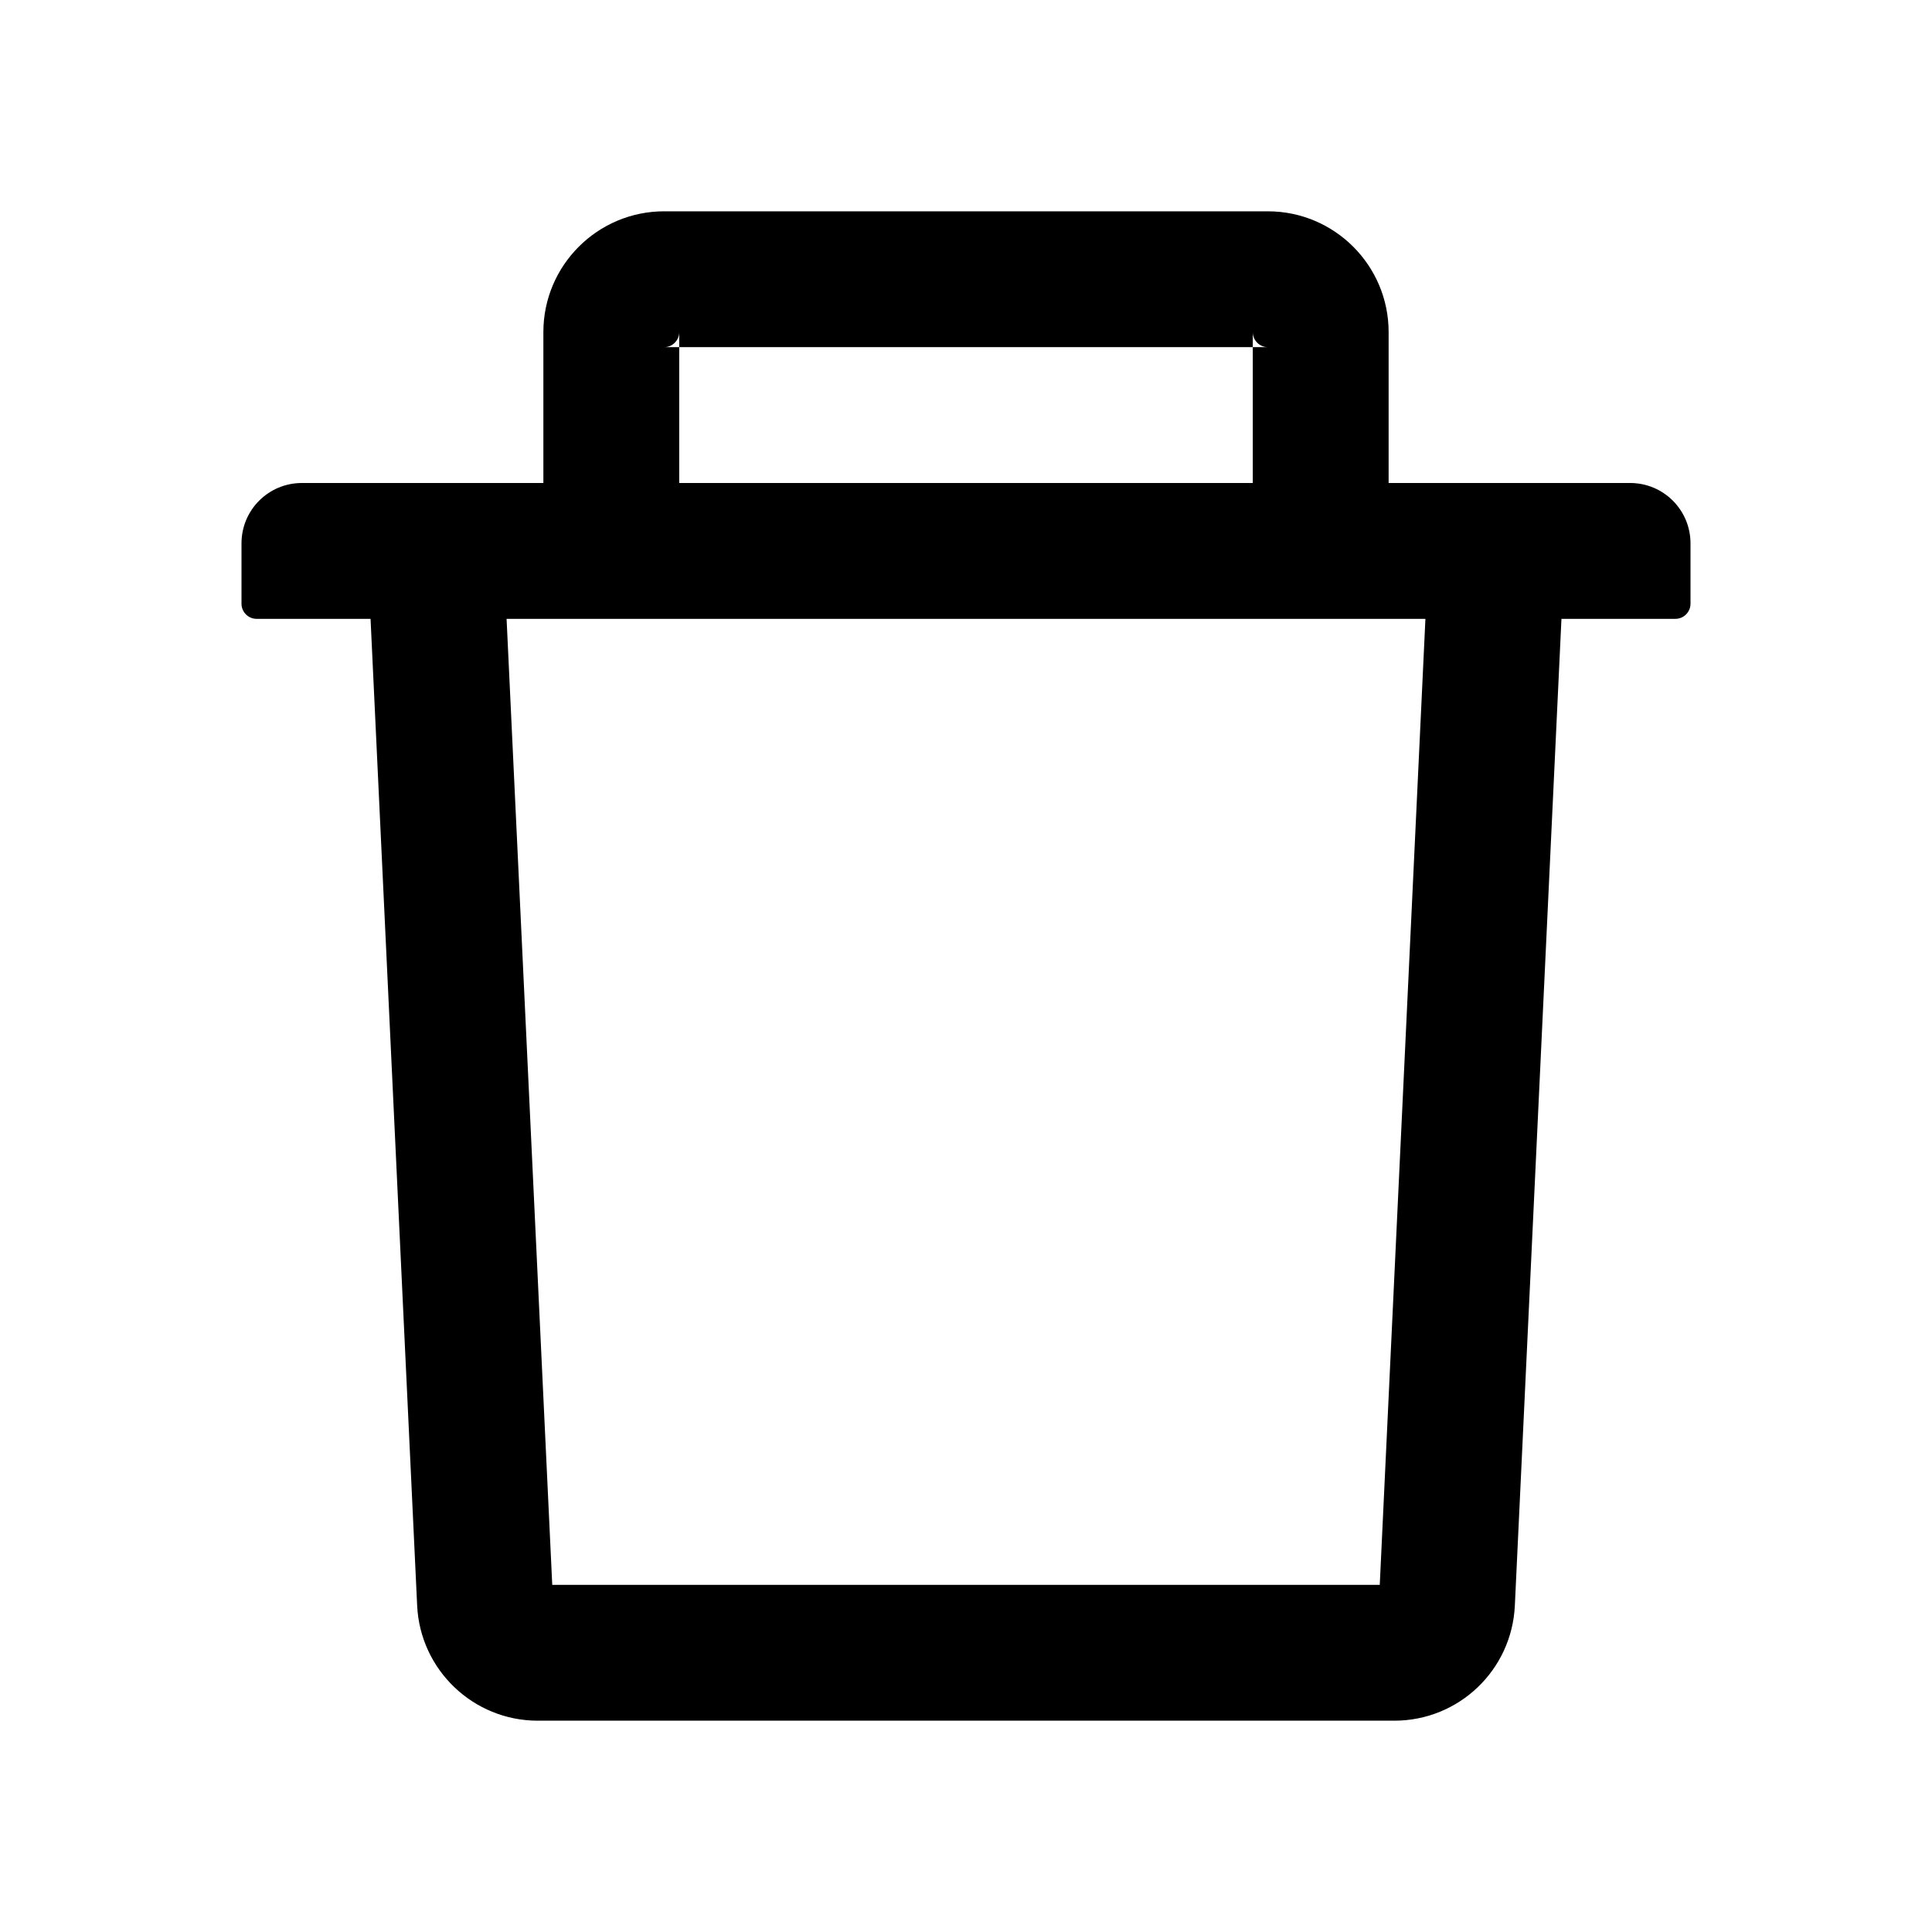
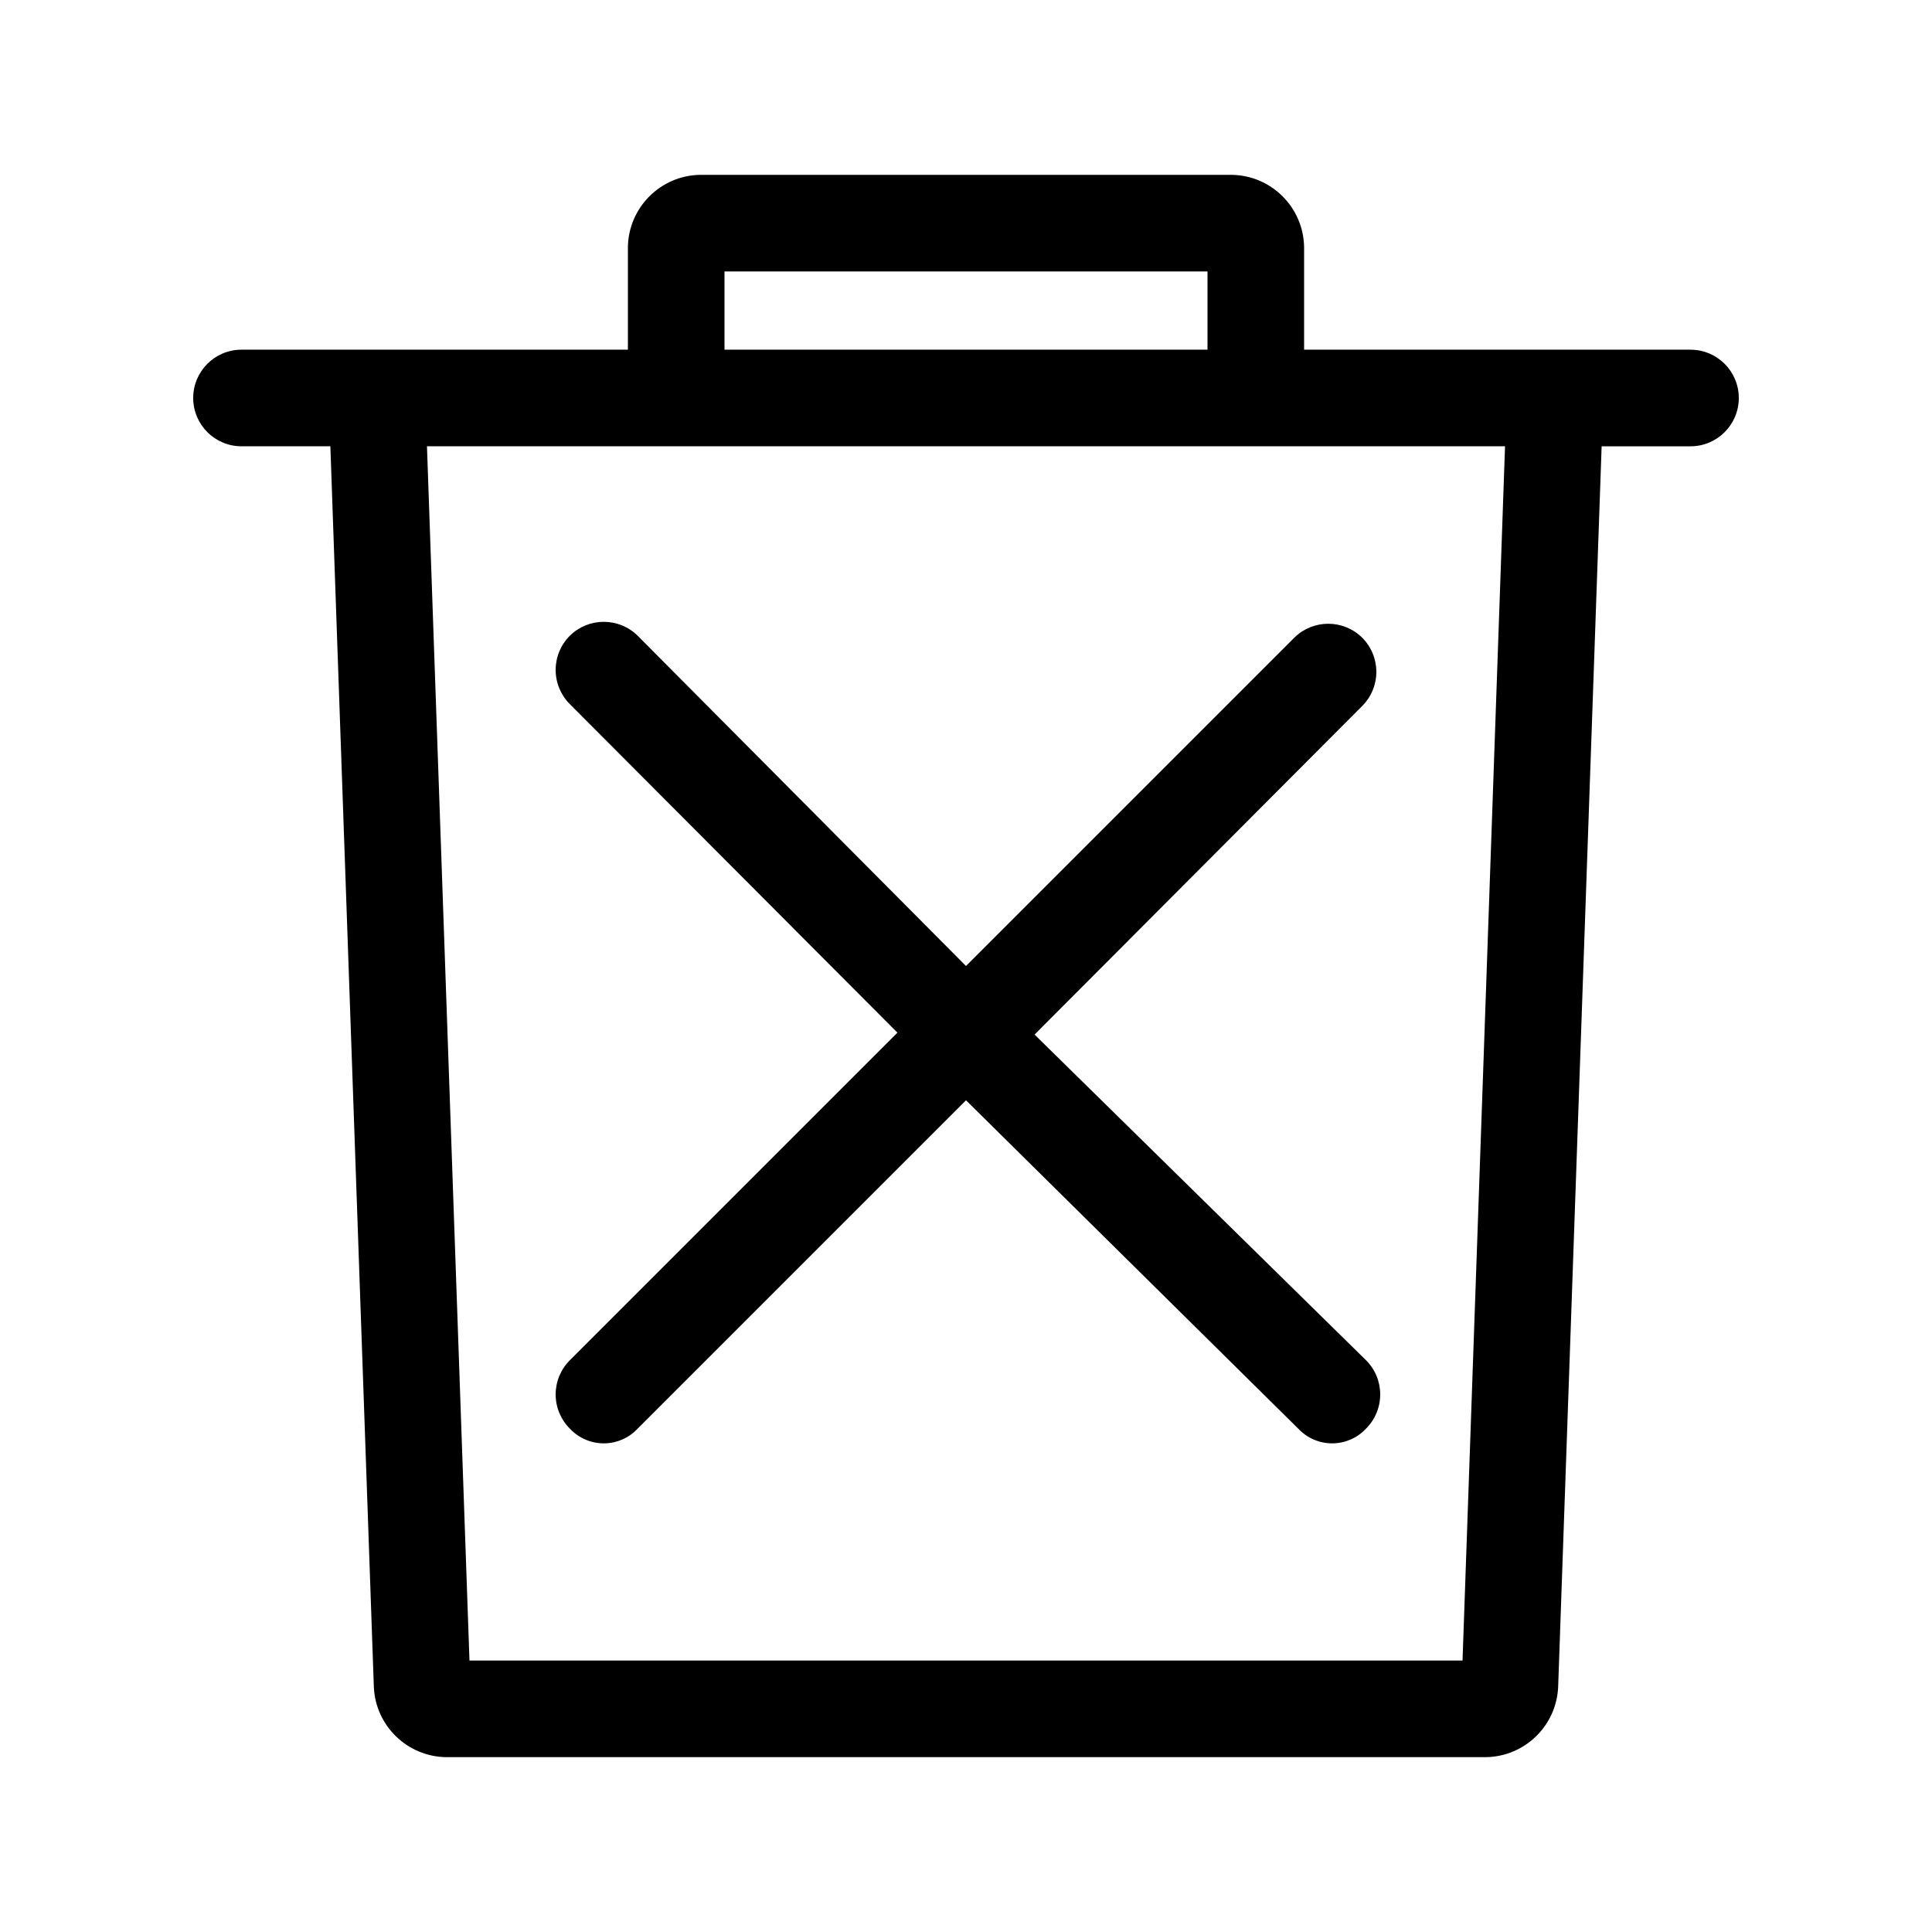
<svg xmlns="http://www.w3.org/2000/svg" class="icon" viewBox="0 0 1024 1024">
-   <path d="M360 184h-8c4.4 0 8-3.6 8-8v8h304v-8c0 4.4 3.6 8 8 8h-8v72h72v-80c0-35.3-28.7-64-64-64H352c-35.3 0-64 28.7-64 64v80h72v-72zm504 72H160c-17.7 0-32 14.3-32 32v32c0 4.4 3.6 8 8 8h60.4l24.7 523c1.6 34.1 29.8 61 63.9 61h454c34.2 0 62.3-26.8 63.9-61l24.7-523H888c4.4 0 8-3.6 8-8v-32c0-17.7-14.3-32-32-32zM731.3 840H292.7l-24.2-512h487l-24.2 512z" />
+   <path d="M896 185.34H691.2v-54.27a38.91 38.91 0 00-38.4-38.4H371.2a38.91 38.91 0 00-38.4 38.4v54.27H128a25.6 25.6 0 000 51.2h47.1l23.04 657.41a38.91 38.91 0 0038.4 37.38h550.92a38.91 38.91 0 0038.4-37.38l23.04-657.4H896a25.6 25.6 0 000-51.2zm-512-41.47h256v41.47H384zm391.17 736.26H248.83L226.3 236.54h571.4zm-51.2-159.23a25.6 25.6 0 010 36.35 24.58 24.58 0 01-35.84 0L512 583.17 337.92 757.25a24.58 24.58 0 01-35.84 0 25.6 25.6 0 010-36.35l173.57-173.57-173.57-174.08a25.6 25.6 0 010-36.35 25.6 25.6 0 0135.84 0L512 512l174.08-174.08a25.6 25.6 0 0135.84 0 25.6 25.6 0 010 36.35L548.35 548.35z" />
</svg>
